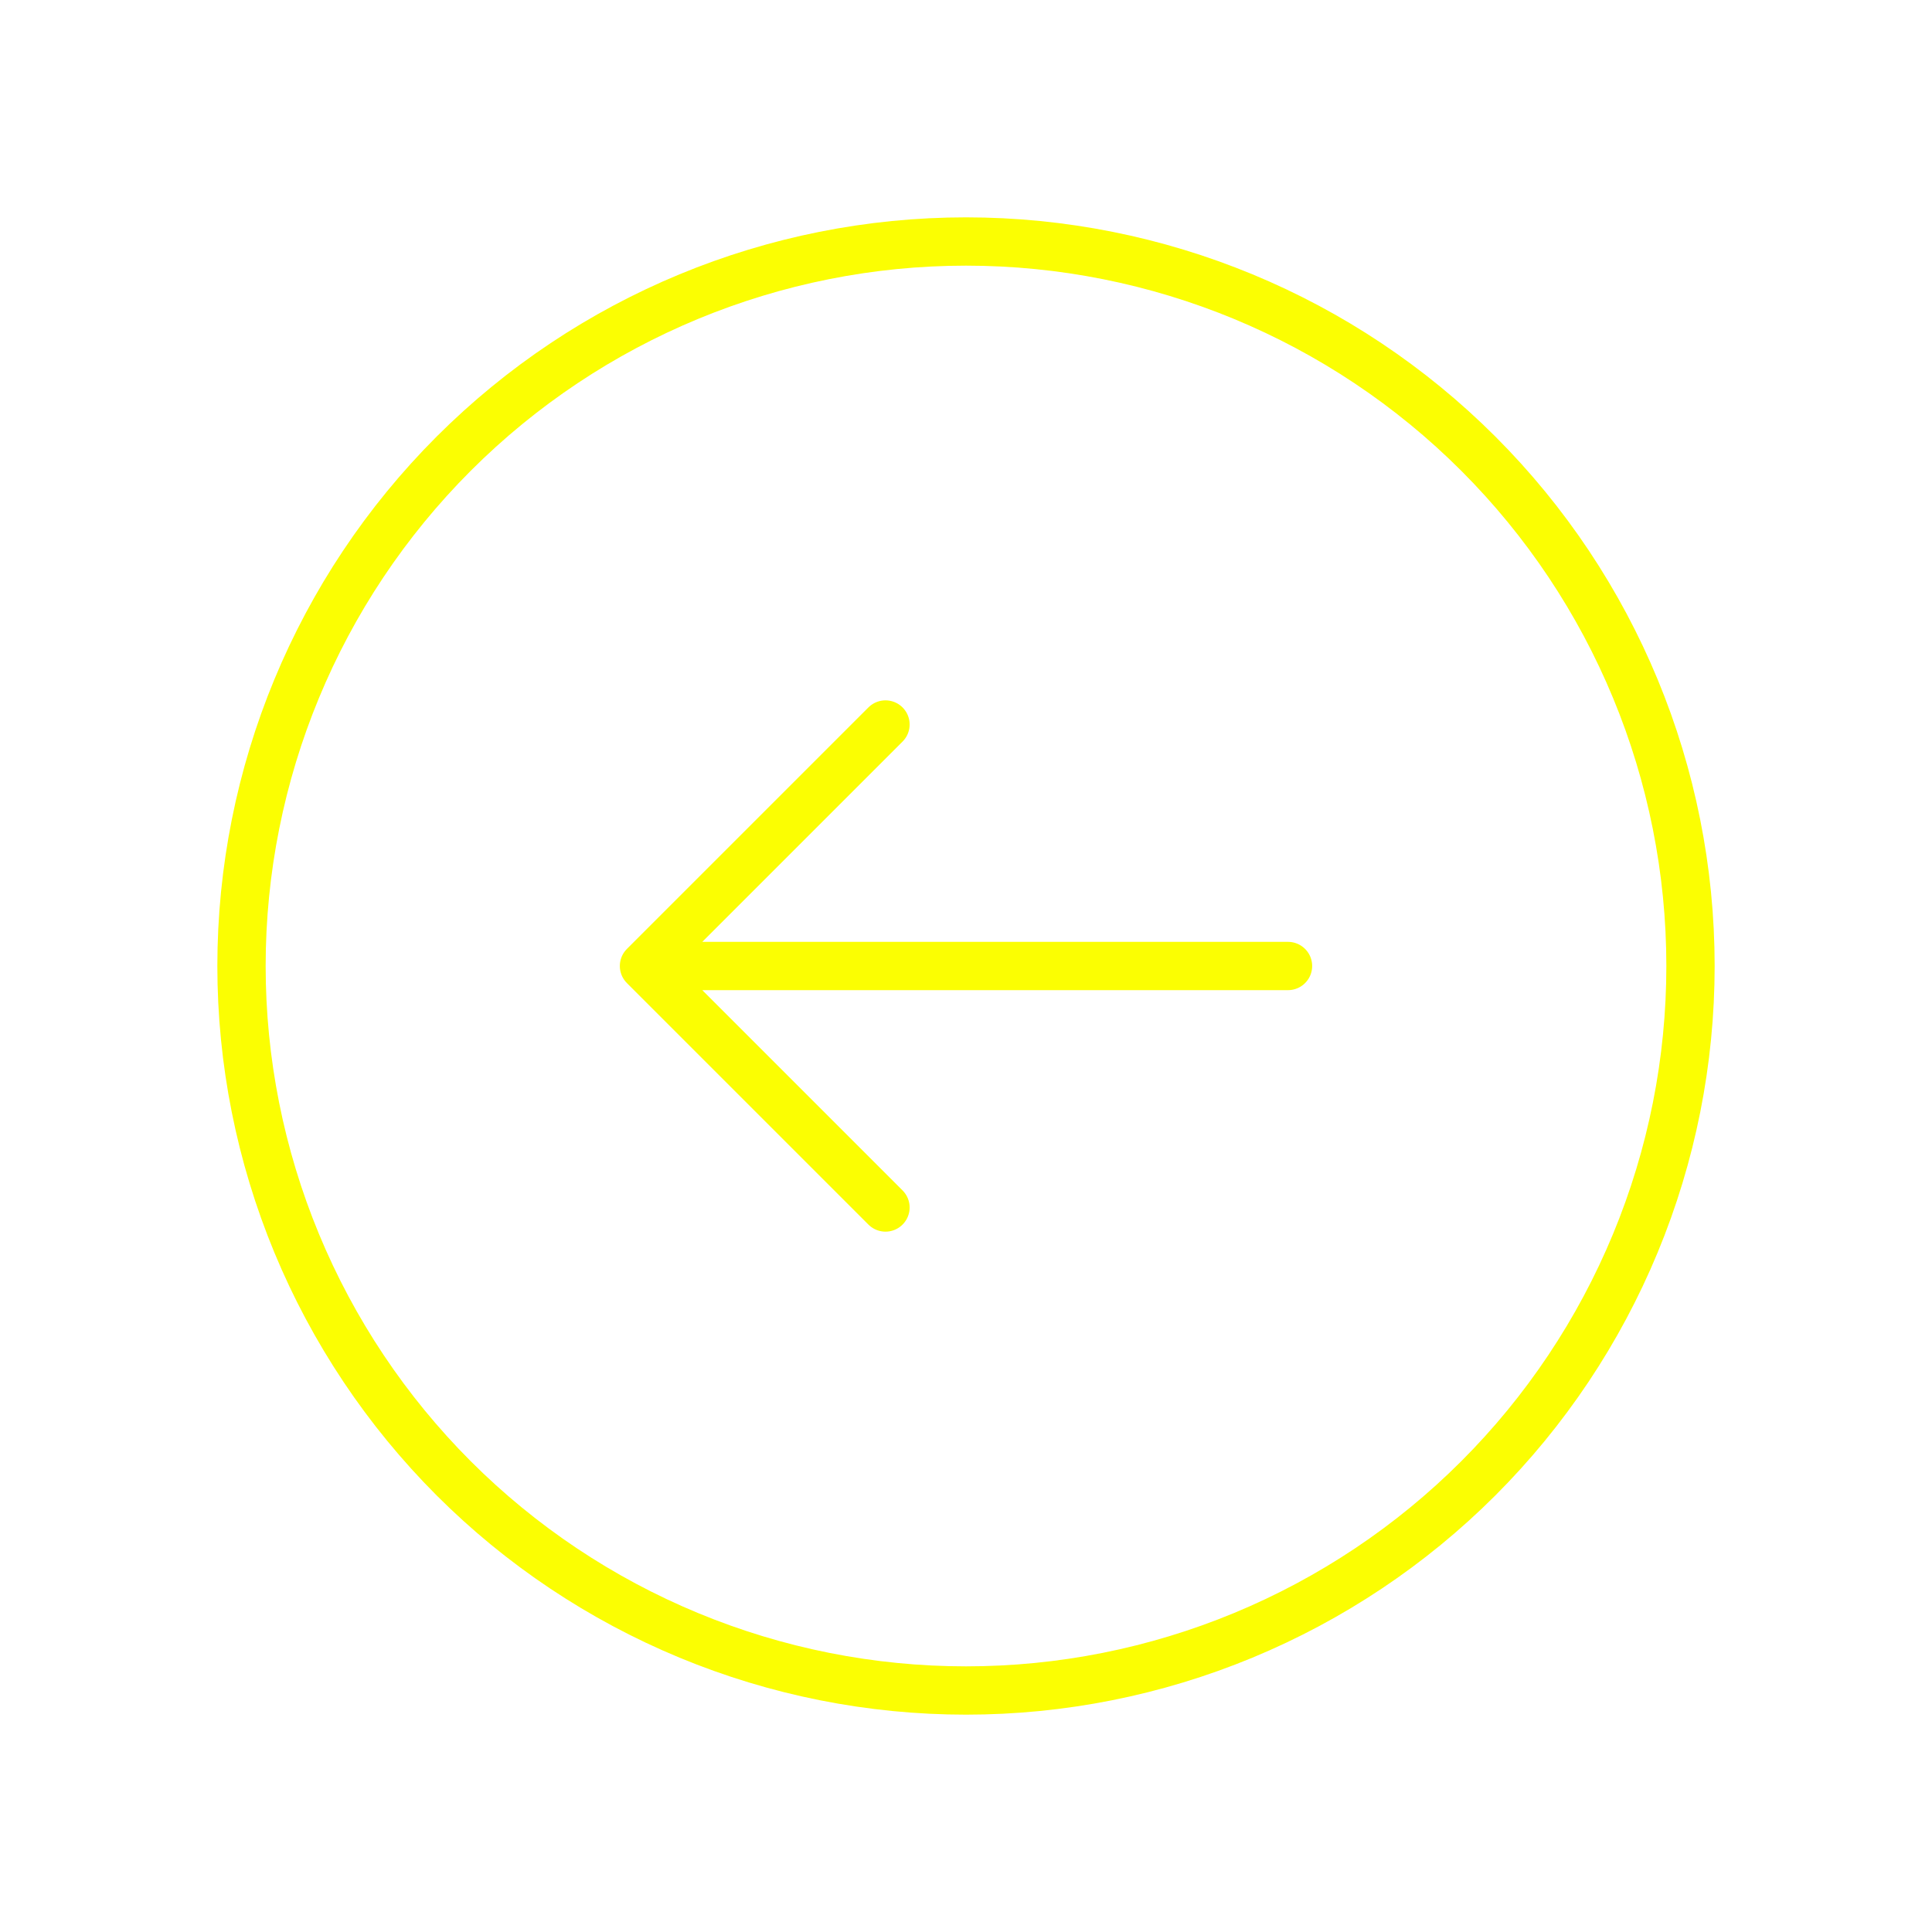
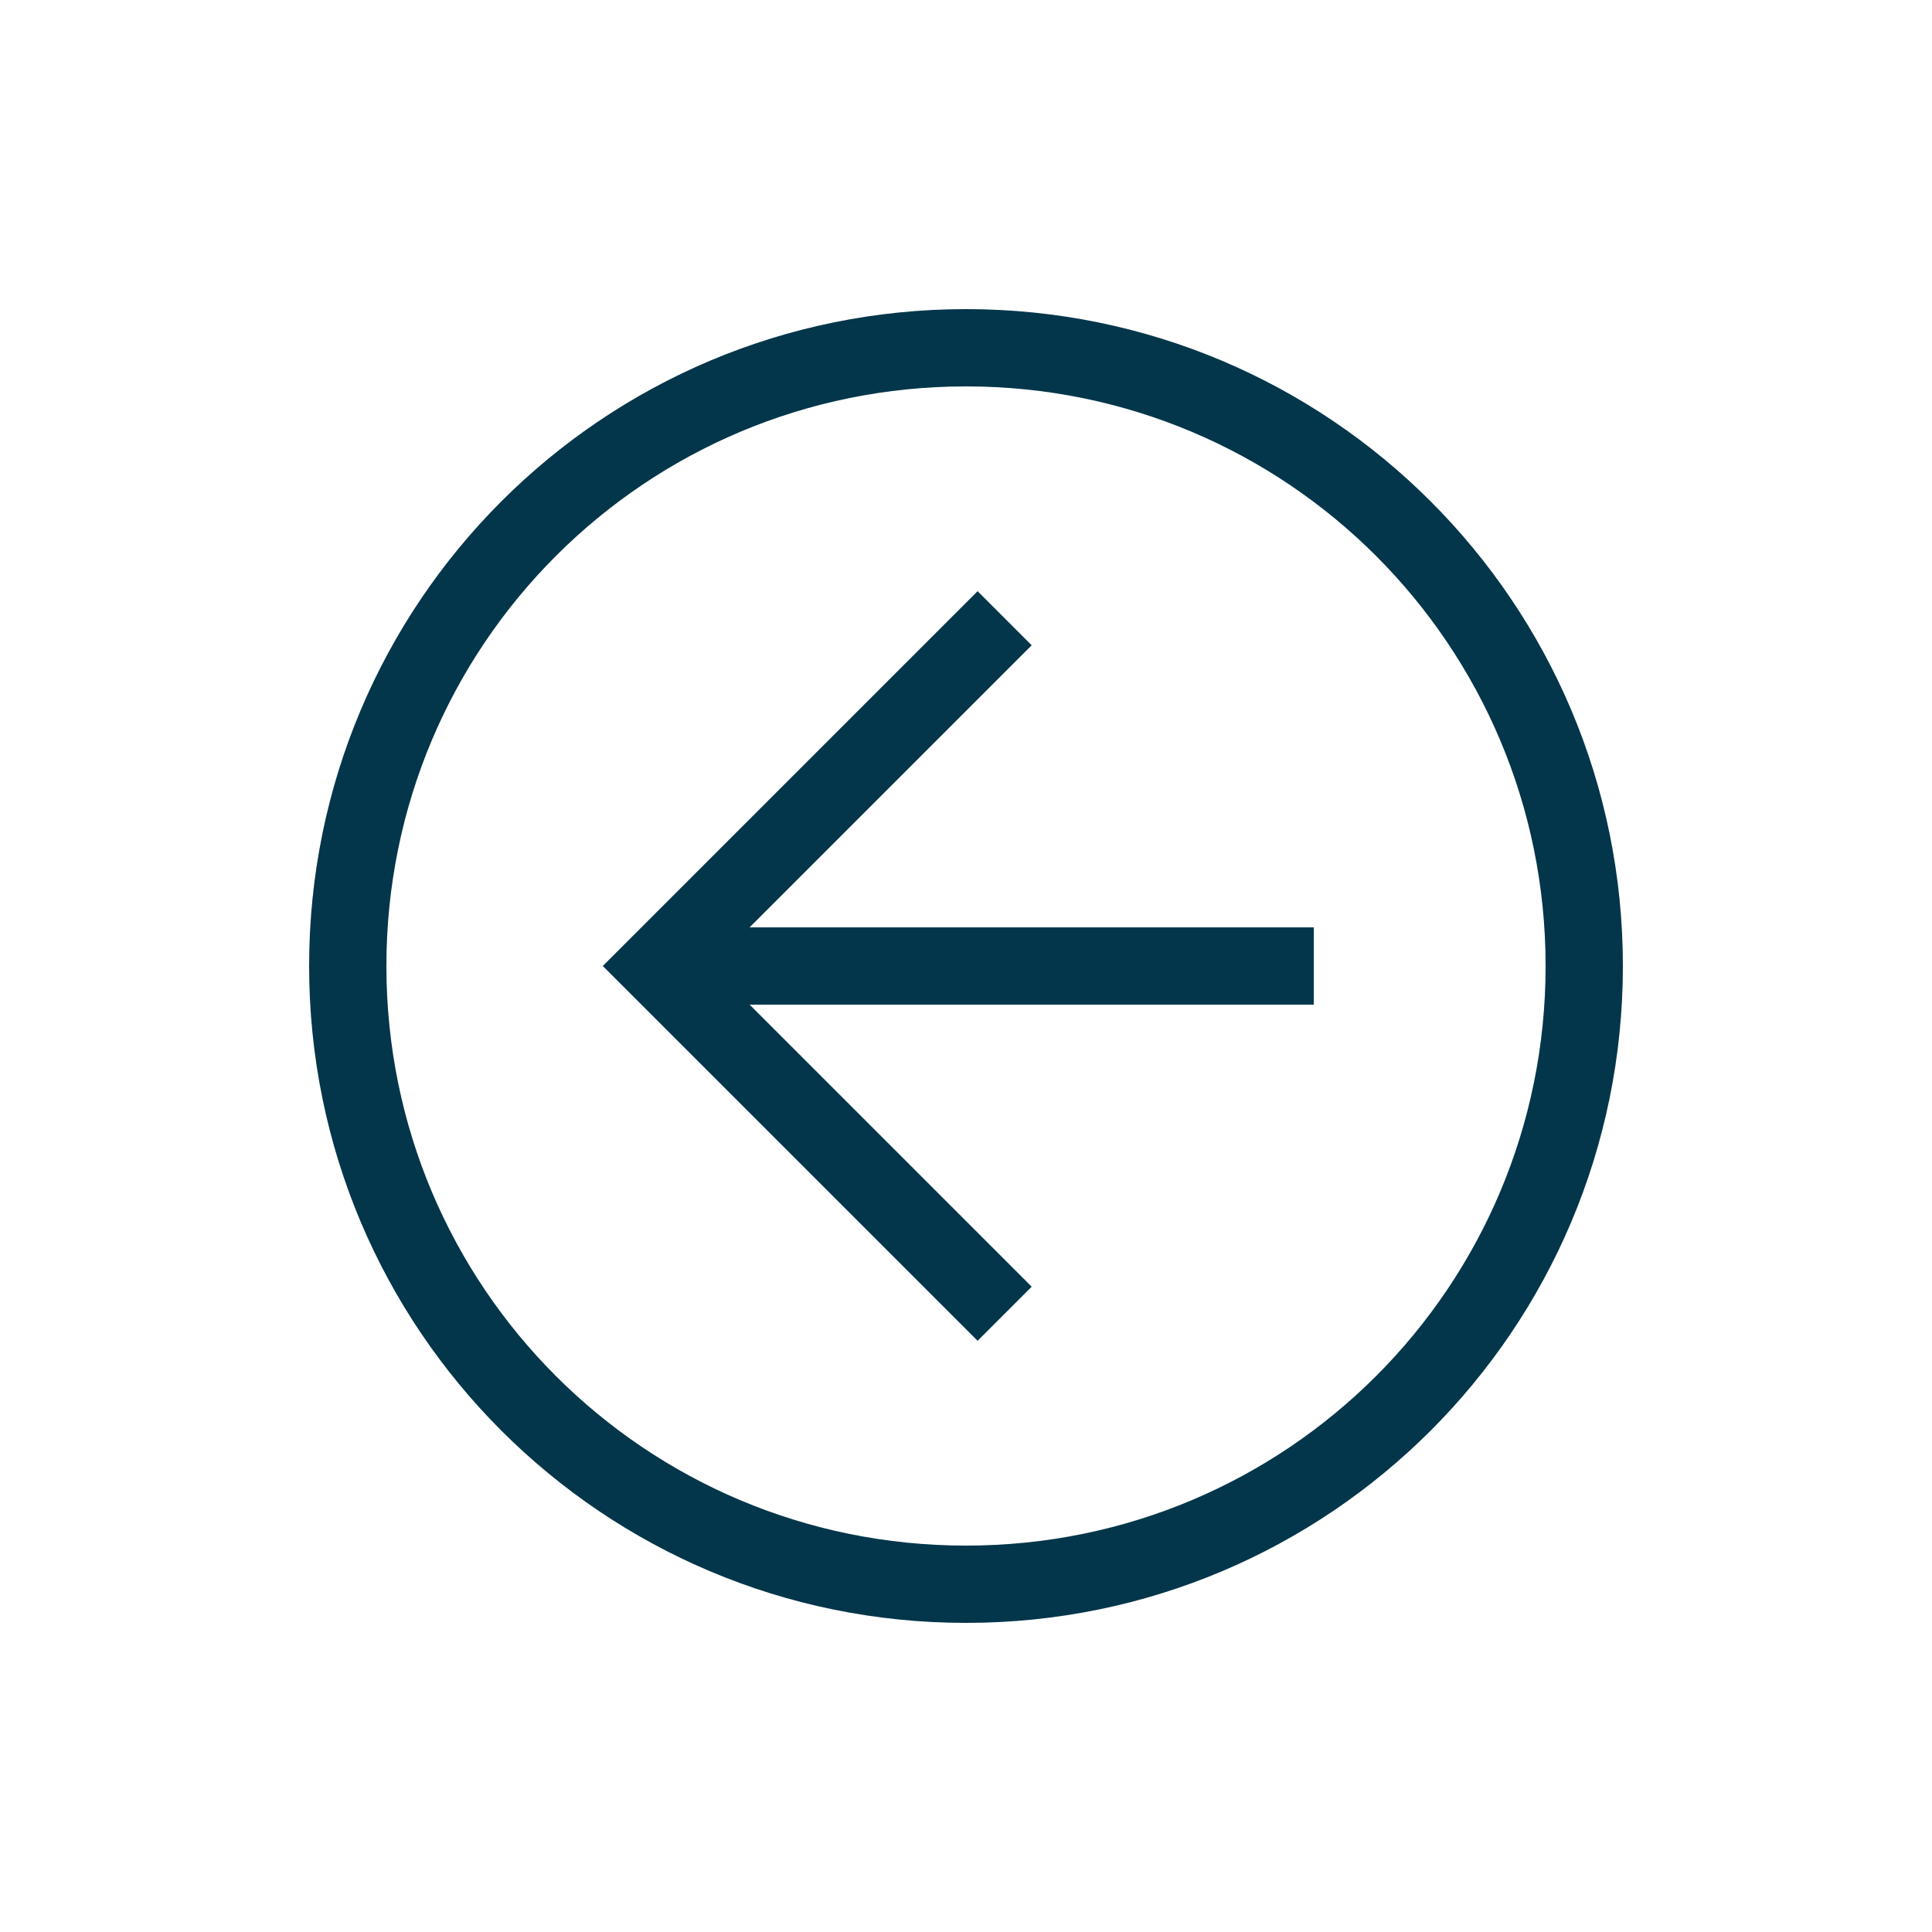
<svg xmlns="http://www.w3.org/2000/svg" width="40" height="40" viewBox="0 0 40 40" fill="none">
-   <path d="M18.333 15L13.333 20L18.333 15ZM13.333 20L18.333 25L13.333 20ZM13.333 20H26.667H13.333ZM5 20C5 21.97 5.388 23.92 6.142 25.74C6.896 27.56 8.001 29.214 9.393 30.607C10.786 32 12.44 33.104 14.26 33.858C16.08 34.612 18.03 35 20 35C21.97 35 23.92 34.612 25.74 33.858C27.56 33.104 29.214 32 30.607 30.607C32 29.214 33.104 27.56 33.858 25.74C34.612 23.92 35 21.97 35 20C35 16.022 33.42 12.206 30.607 9.393C27.794 6.58 23.978 5 20 5C16.022 5 12.206 6.58 9.393 9.393C6.58 12.206 5 16.022 5 20Z" stroke="#FBFE02" stroke-linecap="round" stroke-linejoin="round" />
+   <path d="M20 33.6C12.48 33.6 6.4 27.52 6.4 20C6.4 12.48 12.48 6.4 20 6.4C27.52 6.4 33.6 12.48 33.6 20C33.6 27.52 27.52 33.6 20 33.6ZM20 8C13.36 8 8 13.36 8 20C8 26.64 13.36 32 20 32C26.64 32 32 26.64 32 20C32 13.36 26.64 8 20 8Z" fill="#03364A" />
+   <path d="M20.24 27.76L12.48 20L20.24 12.24L21.36 13.36L14.72 20L21.36 26.64L20.24 27.76Z" fill="#03364A" />
+   <path d="M13.6 19.2H27.2V20.8H13.6V19.2Z" fill="#03364A" />
</svg>
